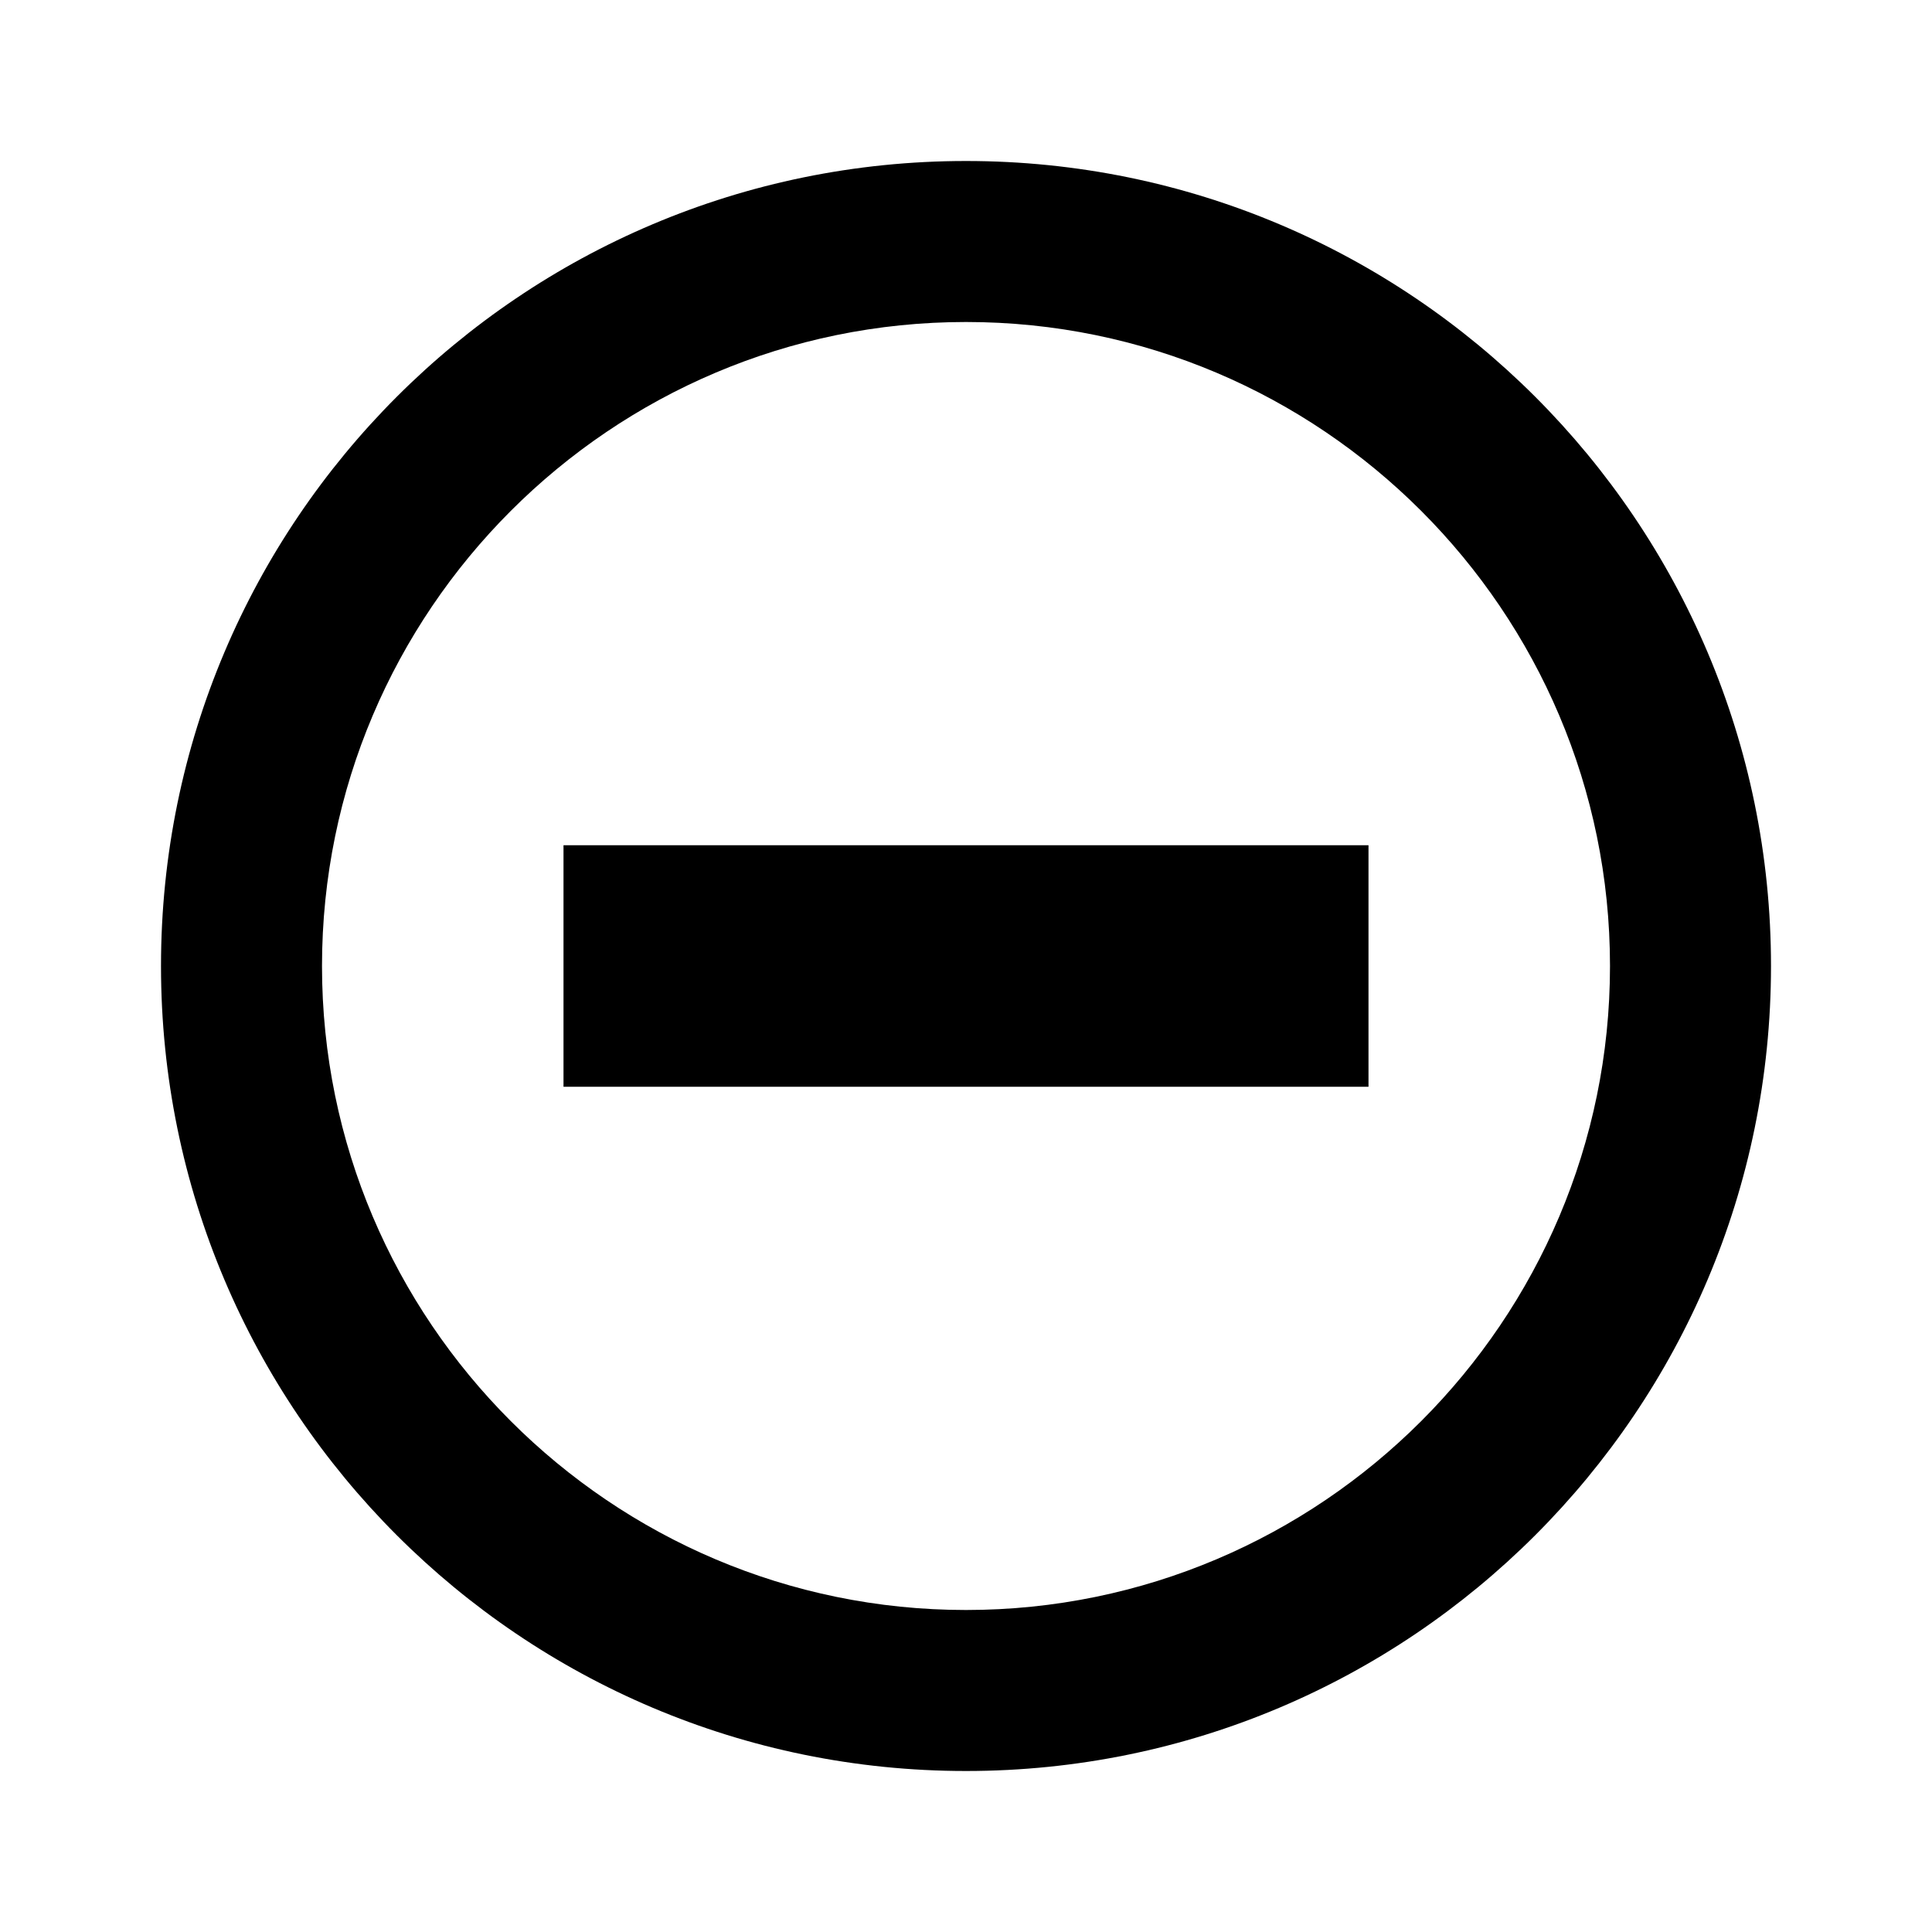
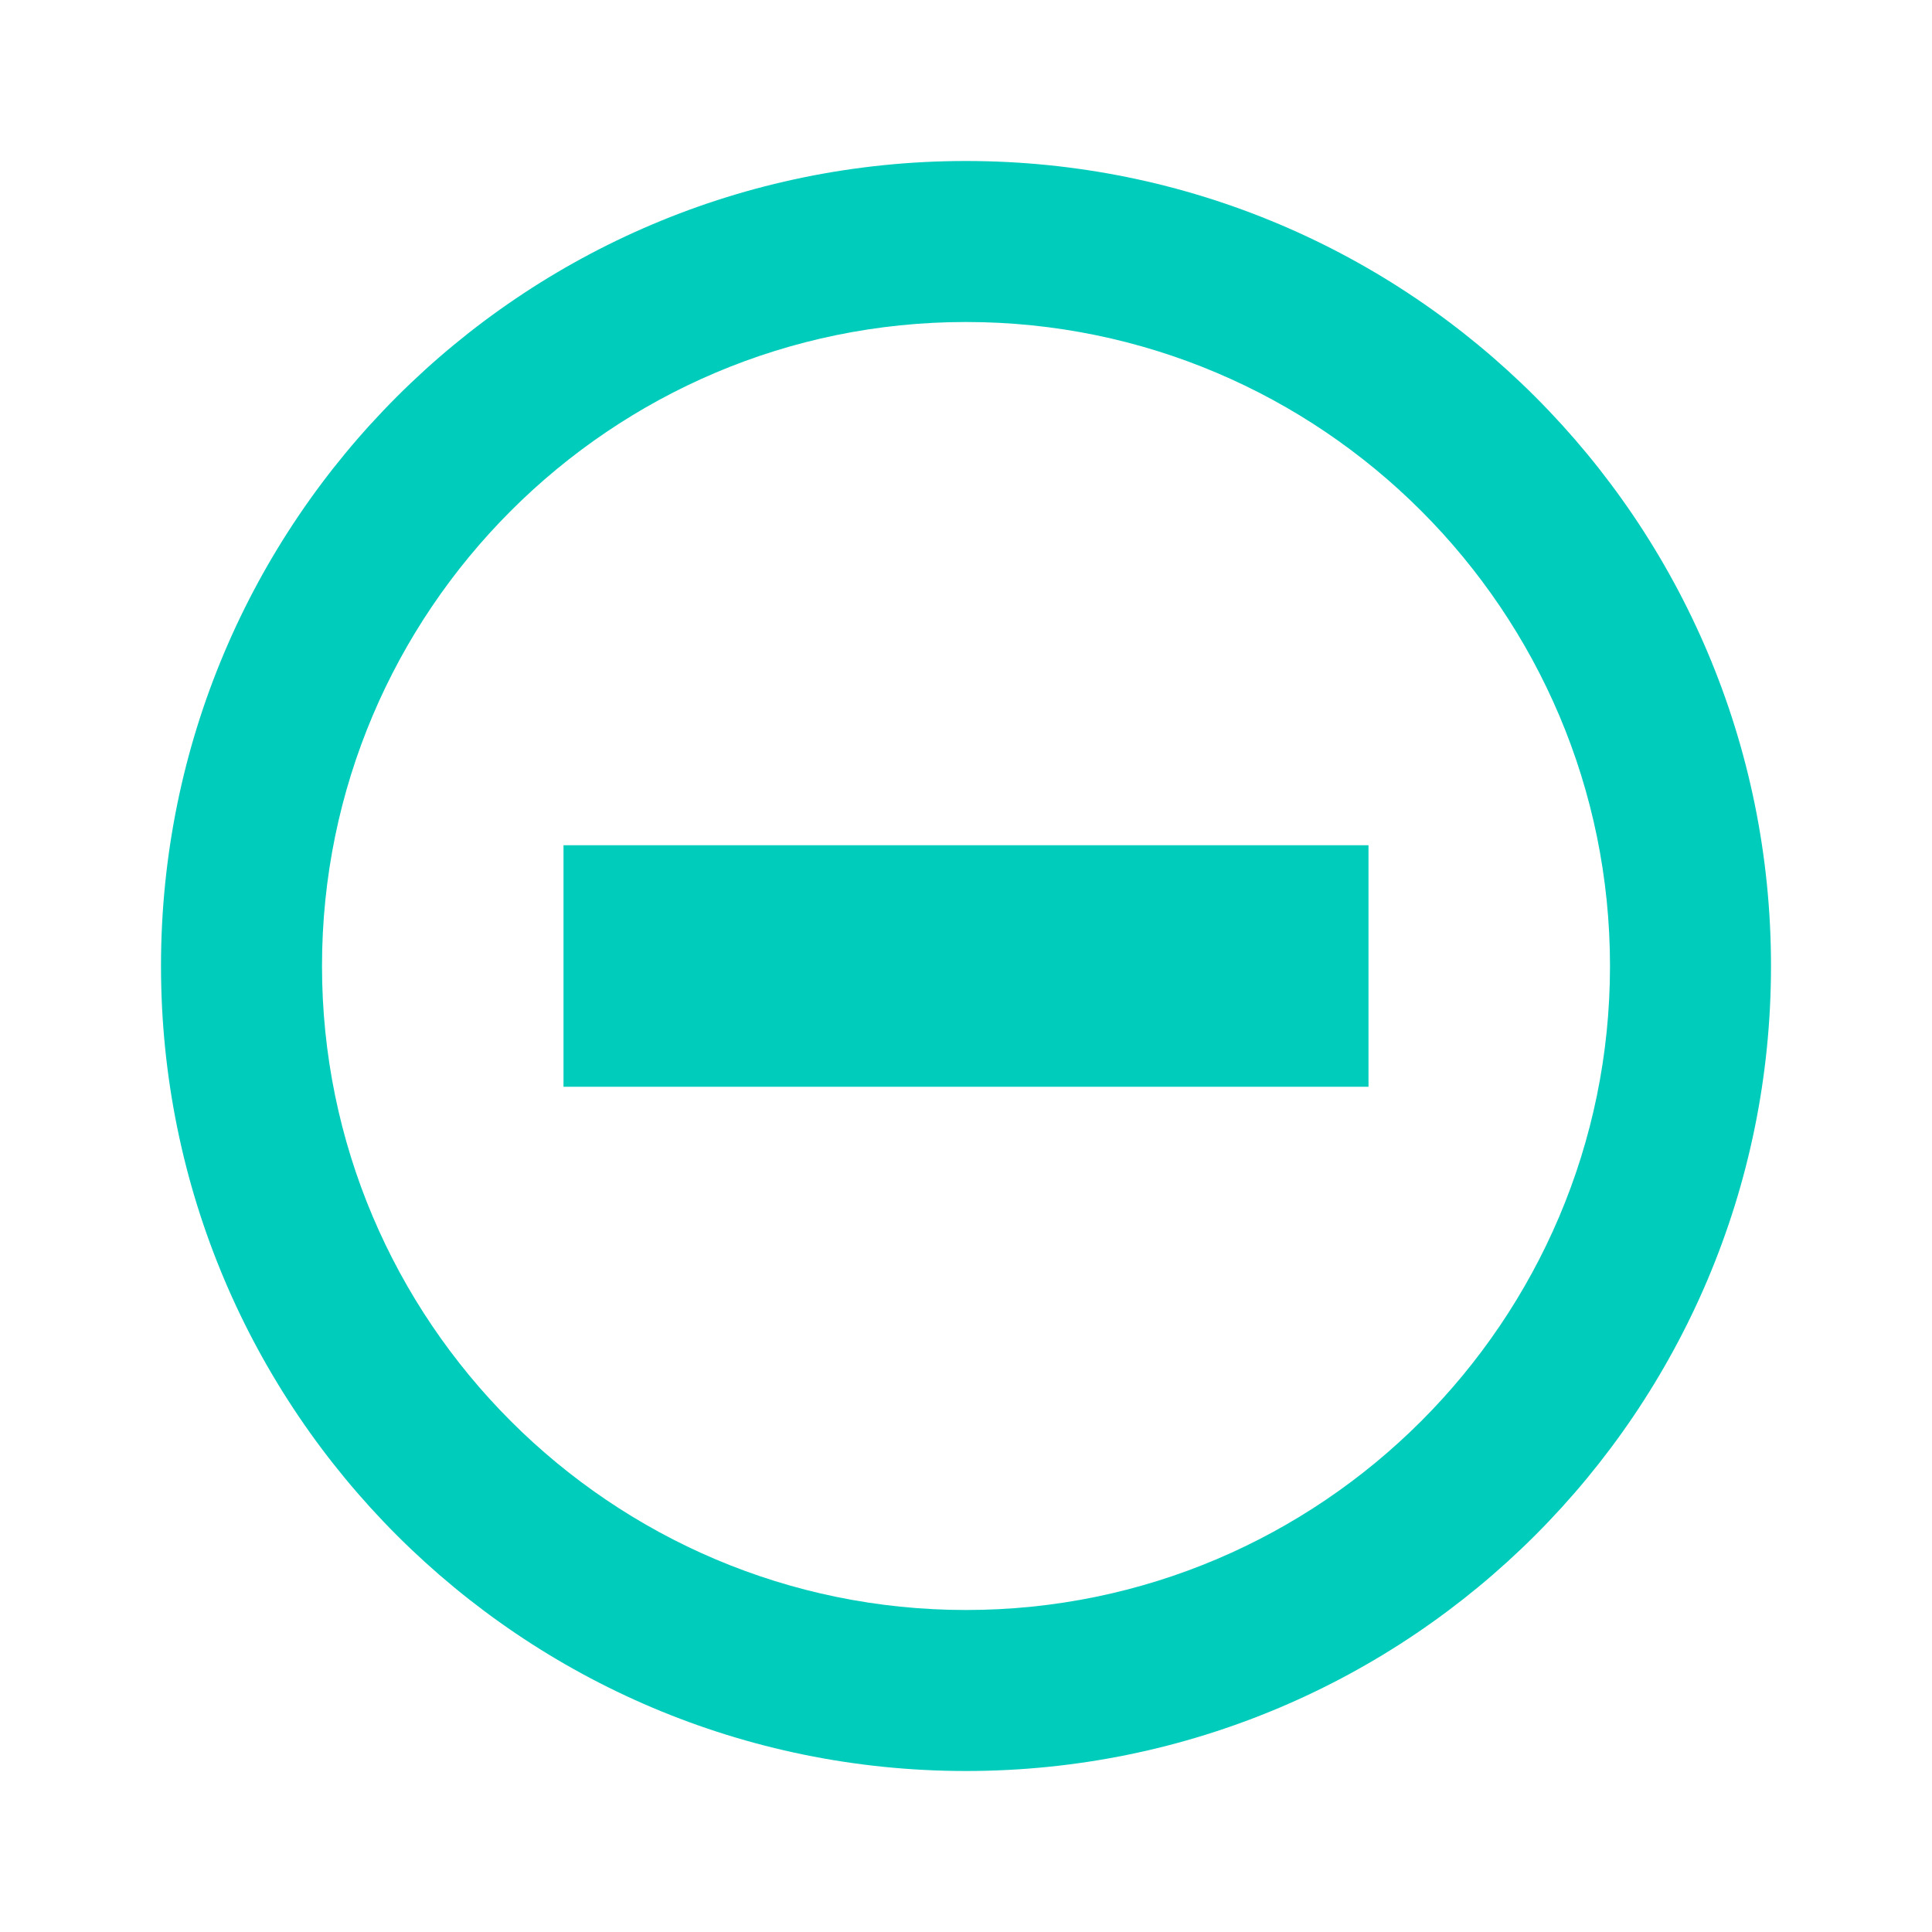
<svg xmlns="http://www.w3.org/2000/svg" viewBox="0 0 24 24" role="presentation" focusable="false" class="ccl-2608038983f5b413 ccl-24025c233c77af94">
-   <path d="M12 2C17.523 2 22 6.477 22 12C22 17.523 17.523 22 12 22C6.477 22 2 17.523 2 12C2 6.477 6.477 2 12 2ZM12 20C16.411 20 20 16.411 20 12C20 7.589 16.411 4 12 4C7.589 4 4 7.589 4 12C4 16.411 7.589 20 12 20ZM7 13.5V10.5H17V13.5H7Z" />
+   <path fill="#00ccbc" d="M12 2C17.523 2 22 6.477 22 12C22 17.523 17.523 22 12 22C6.477 22 2 17.523 2 12C2 6.477 6.477 2 12 2ZM12 20C16.411 20 20 16.411 20 12C20 7.589 16.411 4 12 4C7.589 4 4 7.589 4 12C4 16.411 7.589 20 12 20ZM7 13.5V10.5H17V13.5H7Z" />
</svg>
